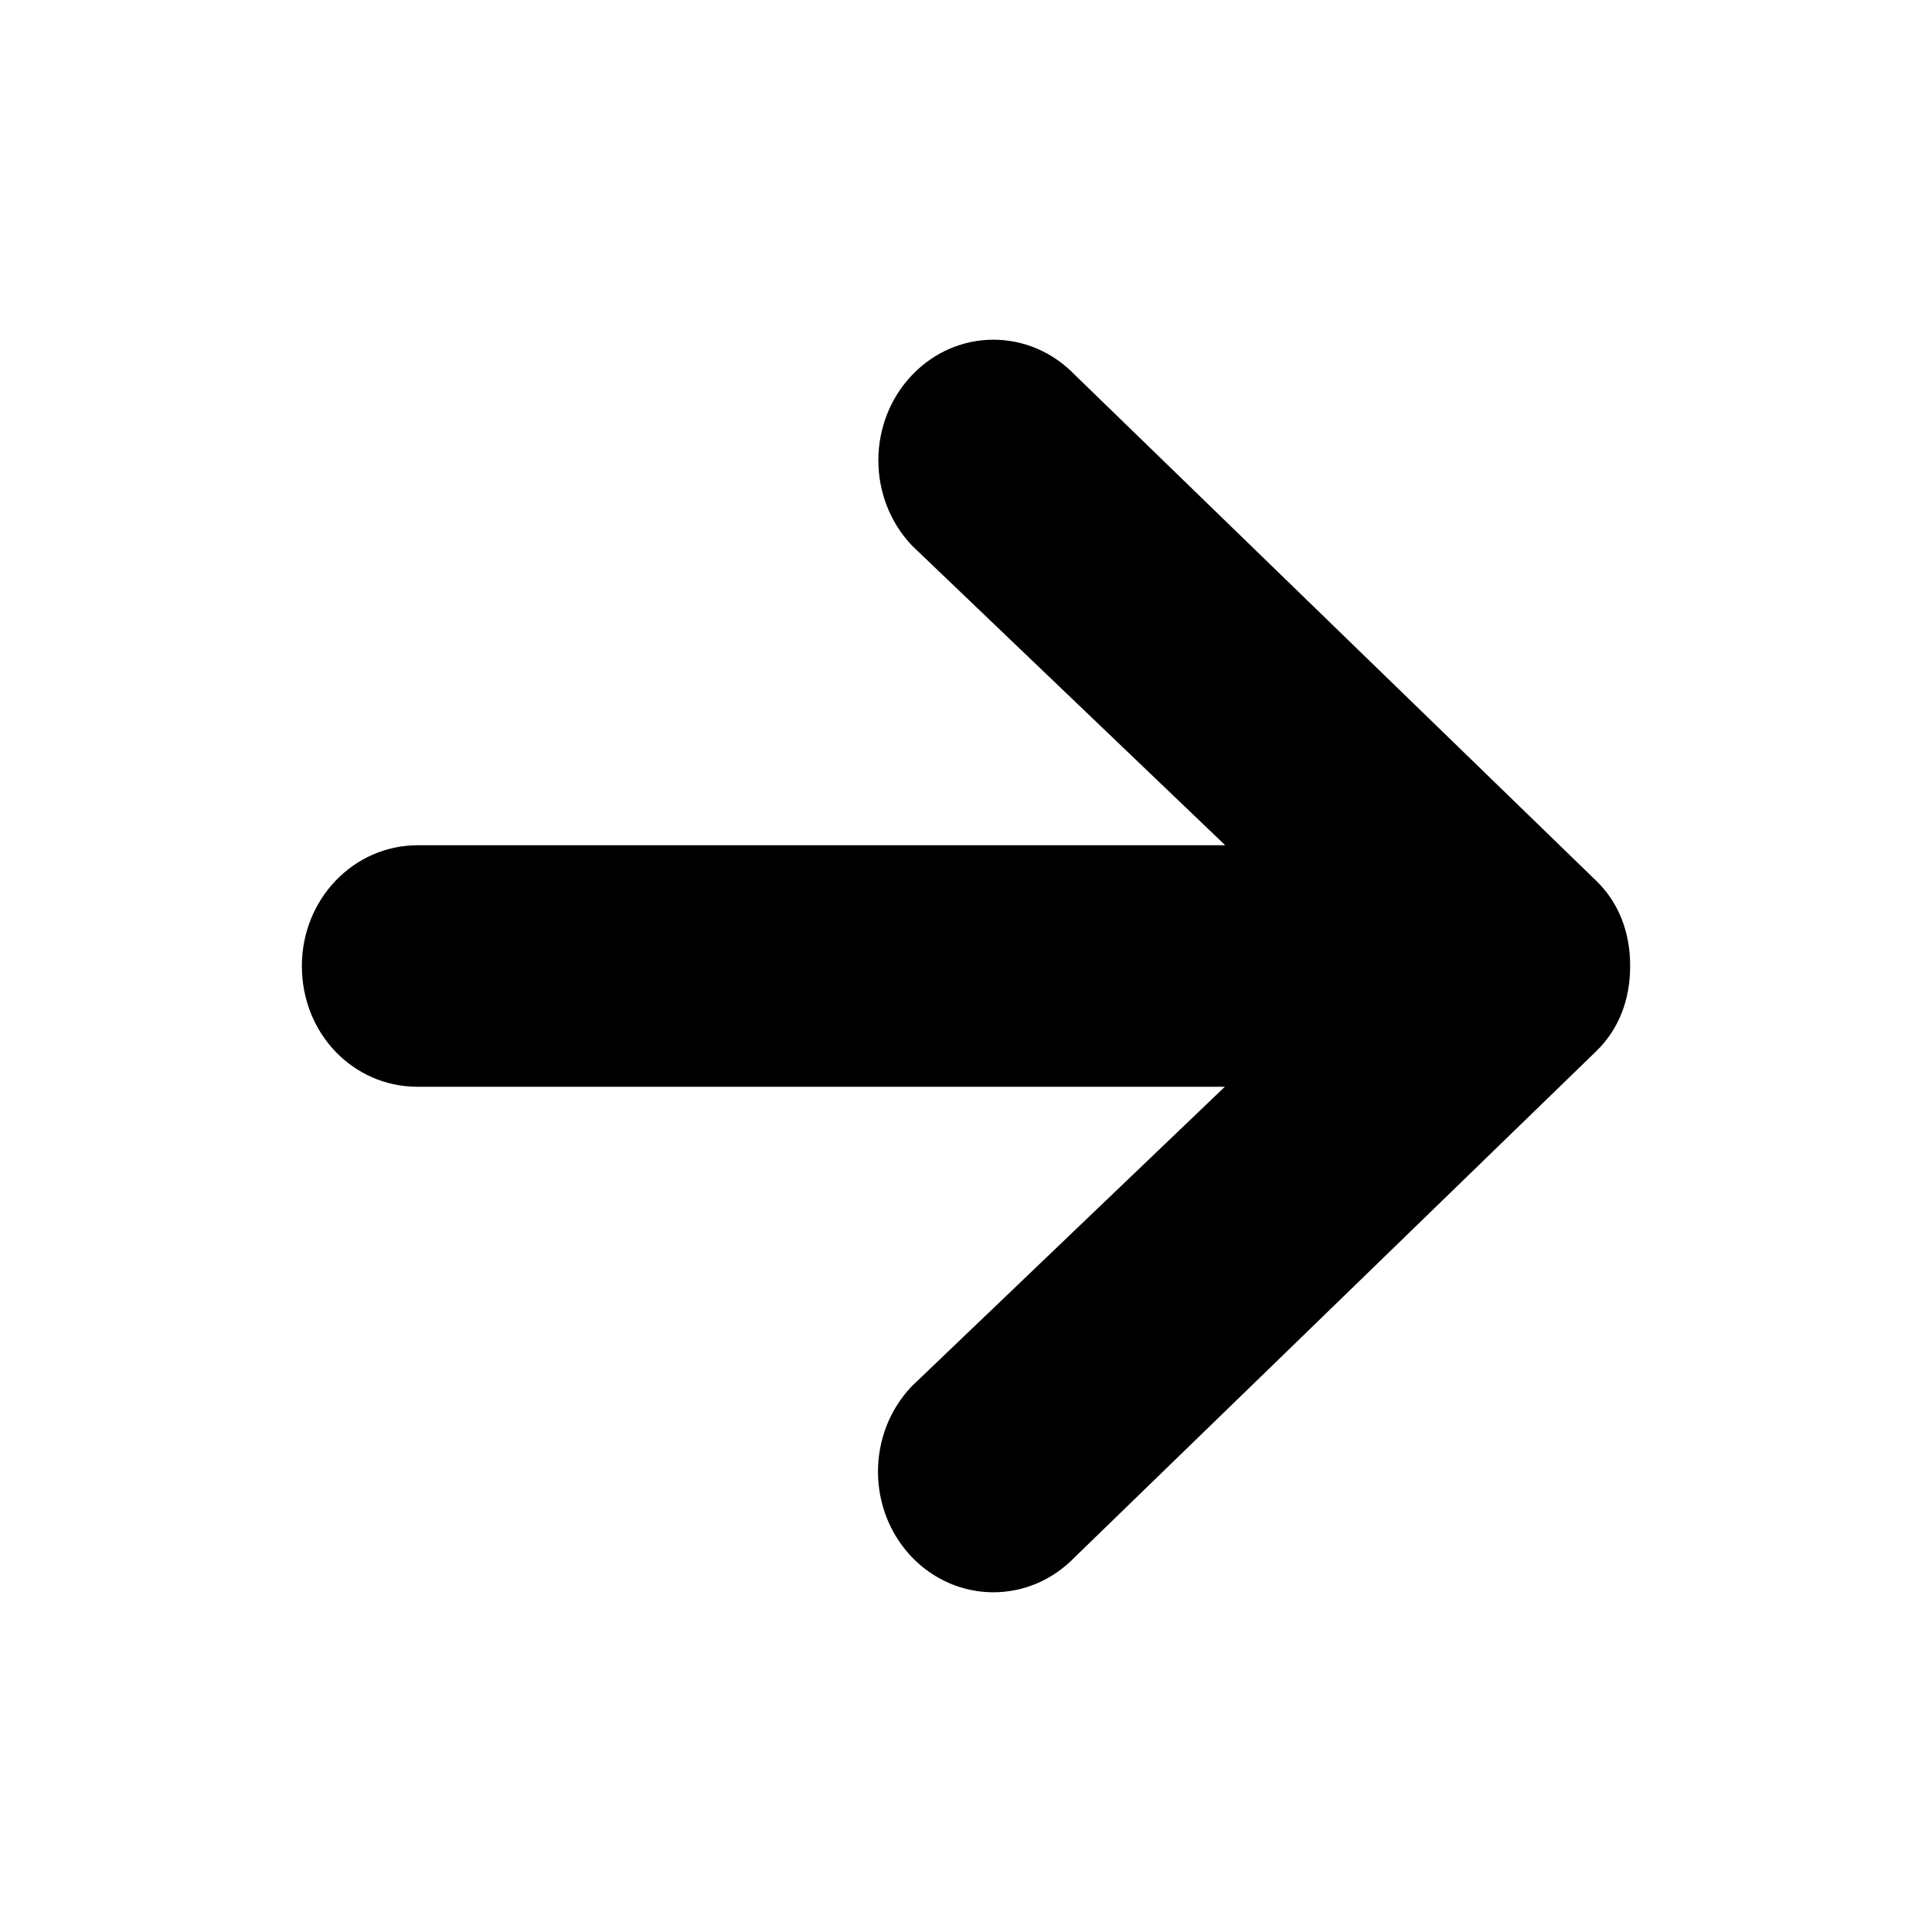
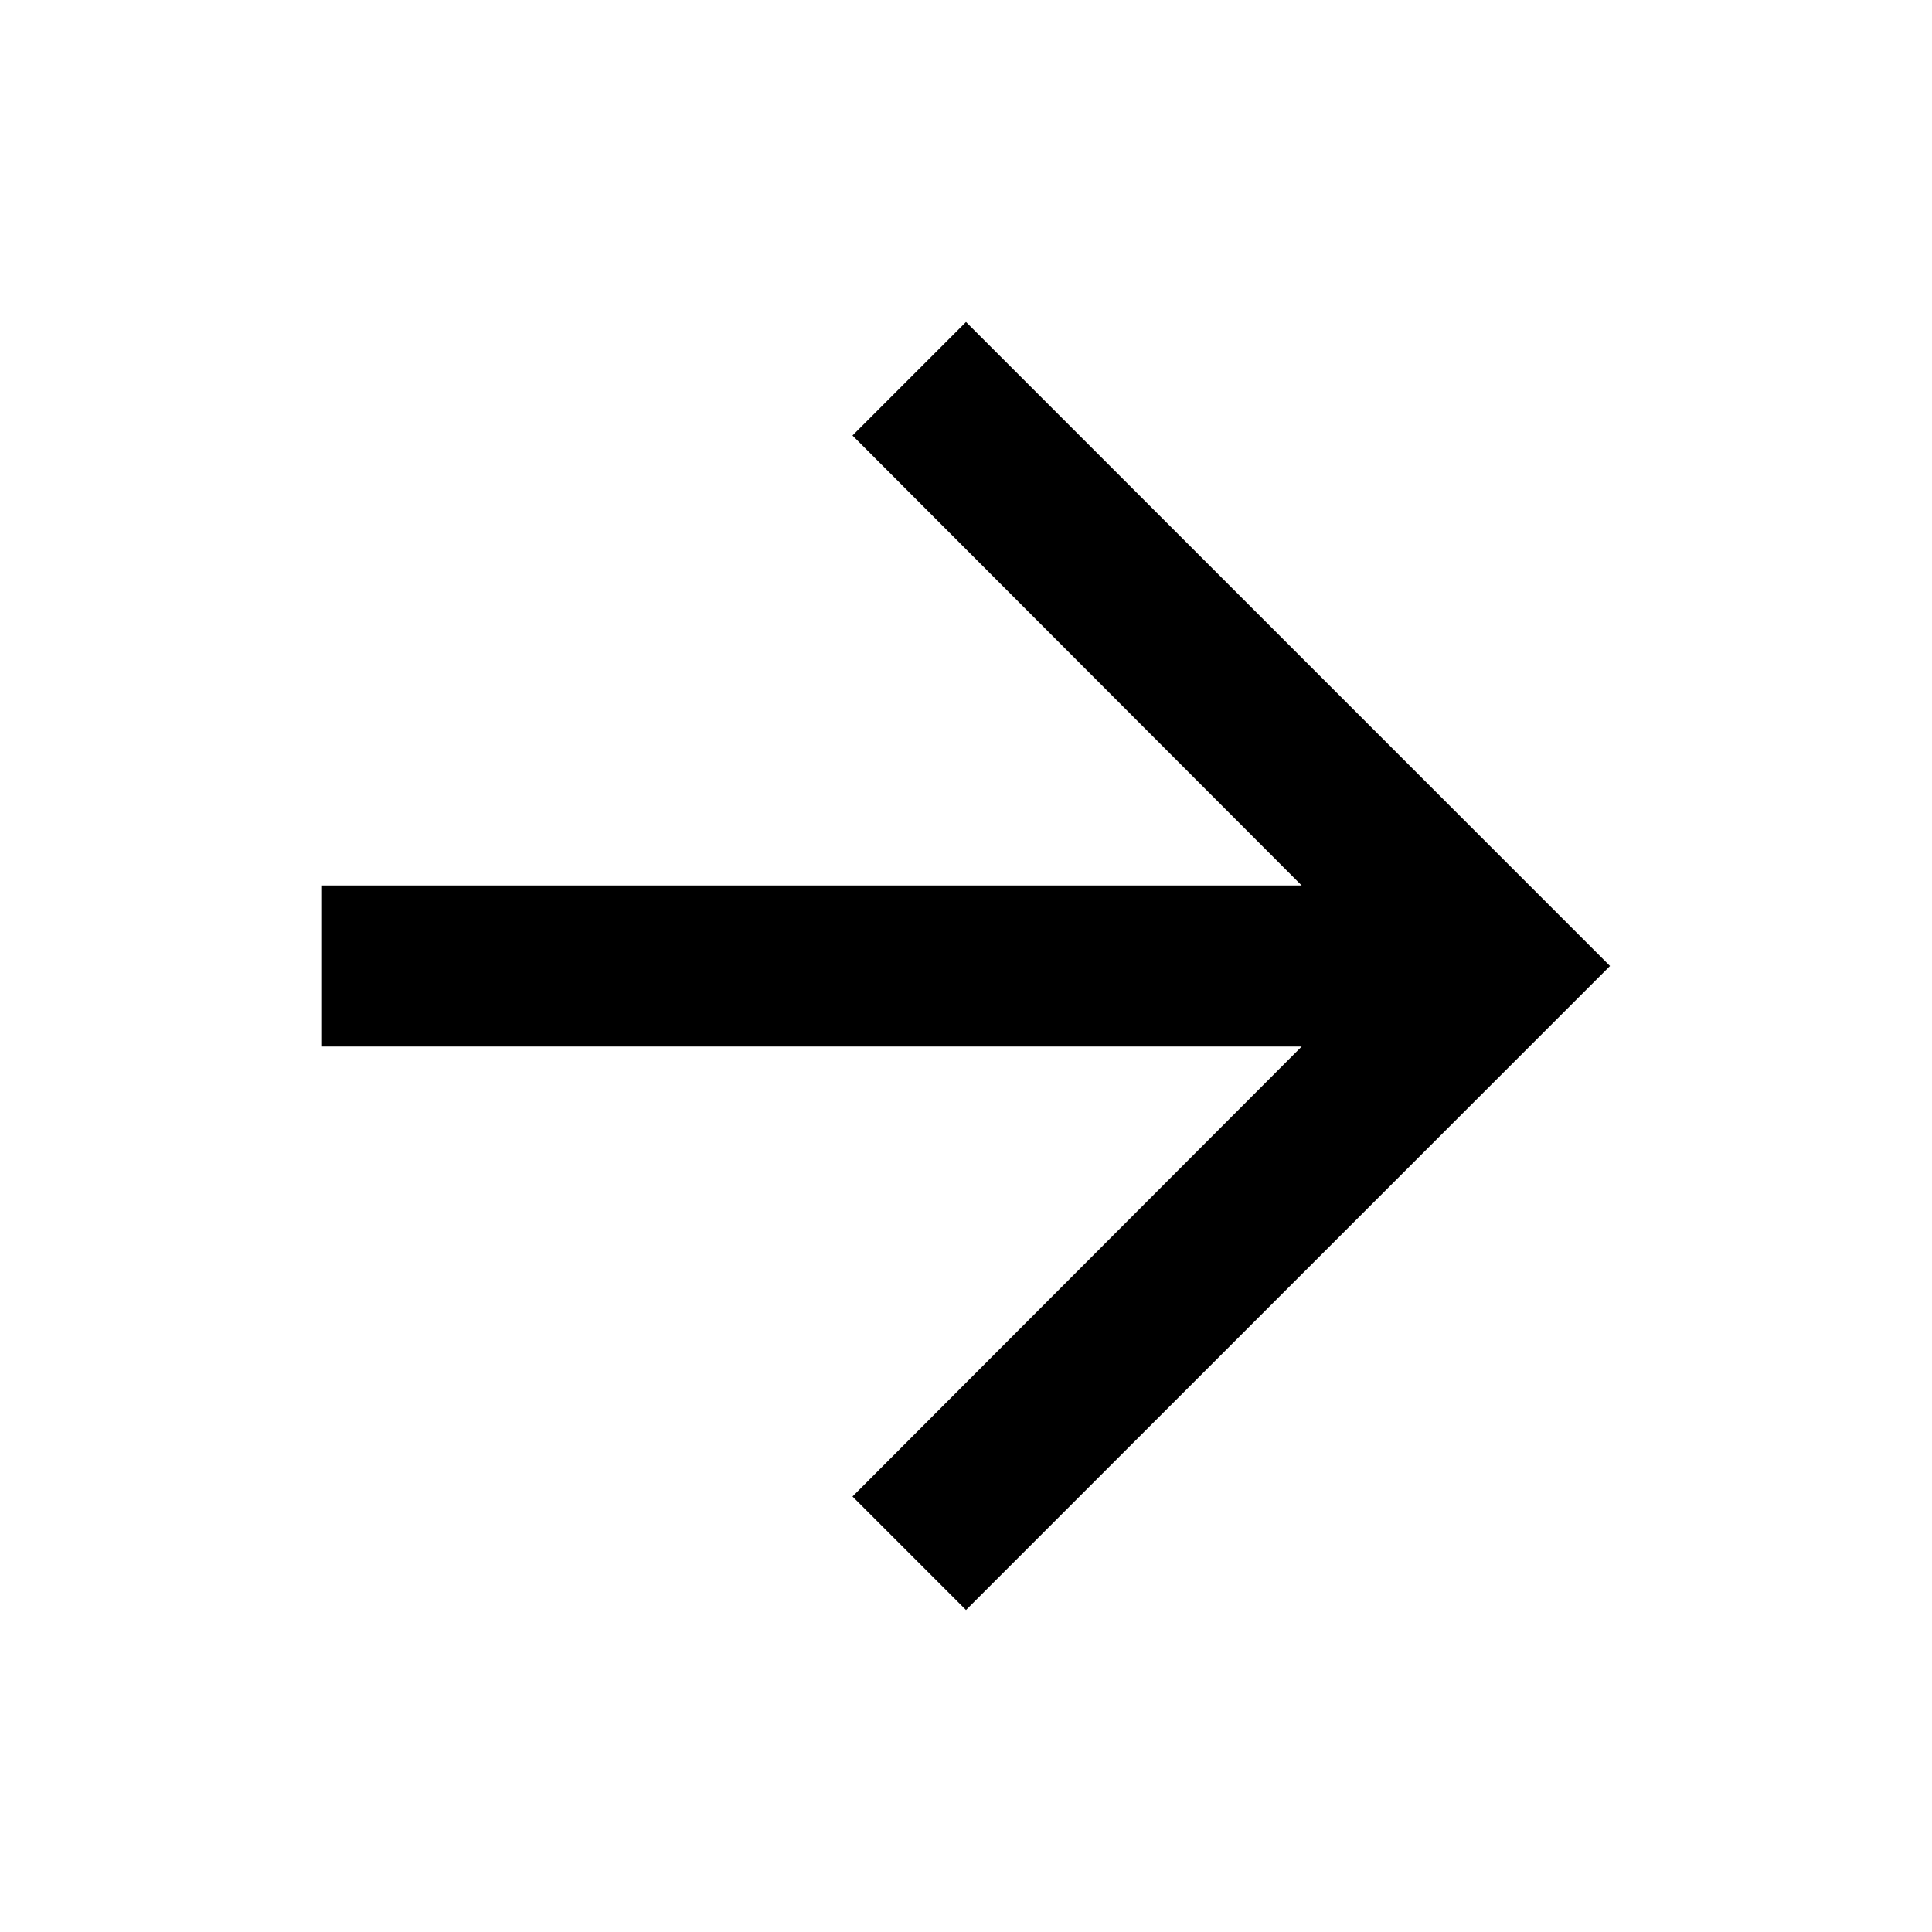
- <svg xmlns="http://www.w3.org/2000/svg" viewBox="0 0 512 512">
-   <path d="M284.9 412.6l138.1-134c6-5.8 9-13.7 9-22.4v-.4c0-8.7-3-16.6-9-22.4l-138.1-134c-12-12.5-31.3-12.5-43.2 0-11.9 12.5-11.9 32.7 0 45.2l83 79.4h-214c-17 0-30.7 14.3-30.7 32 0 18 13.7 32 30.6 32h214l-83 79.4c-11.9 12.5-11.9 32.7 0 45.2 12 12.5 31.3 12.5 43.3 0z" />
+ <svg xmlns="http://www.w3.org/2000/svg" width="24" height="24" viewBox="0 0 24 24">
+   <path d="M0 0h24v24H0z" fill="none" />
+   <path d="M12 4l-1.41 1.41L16.17 11H4v2h12.17l-5.58 5.59L12 20l8-8z" />
</svg>
